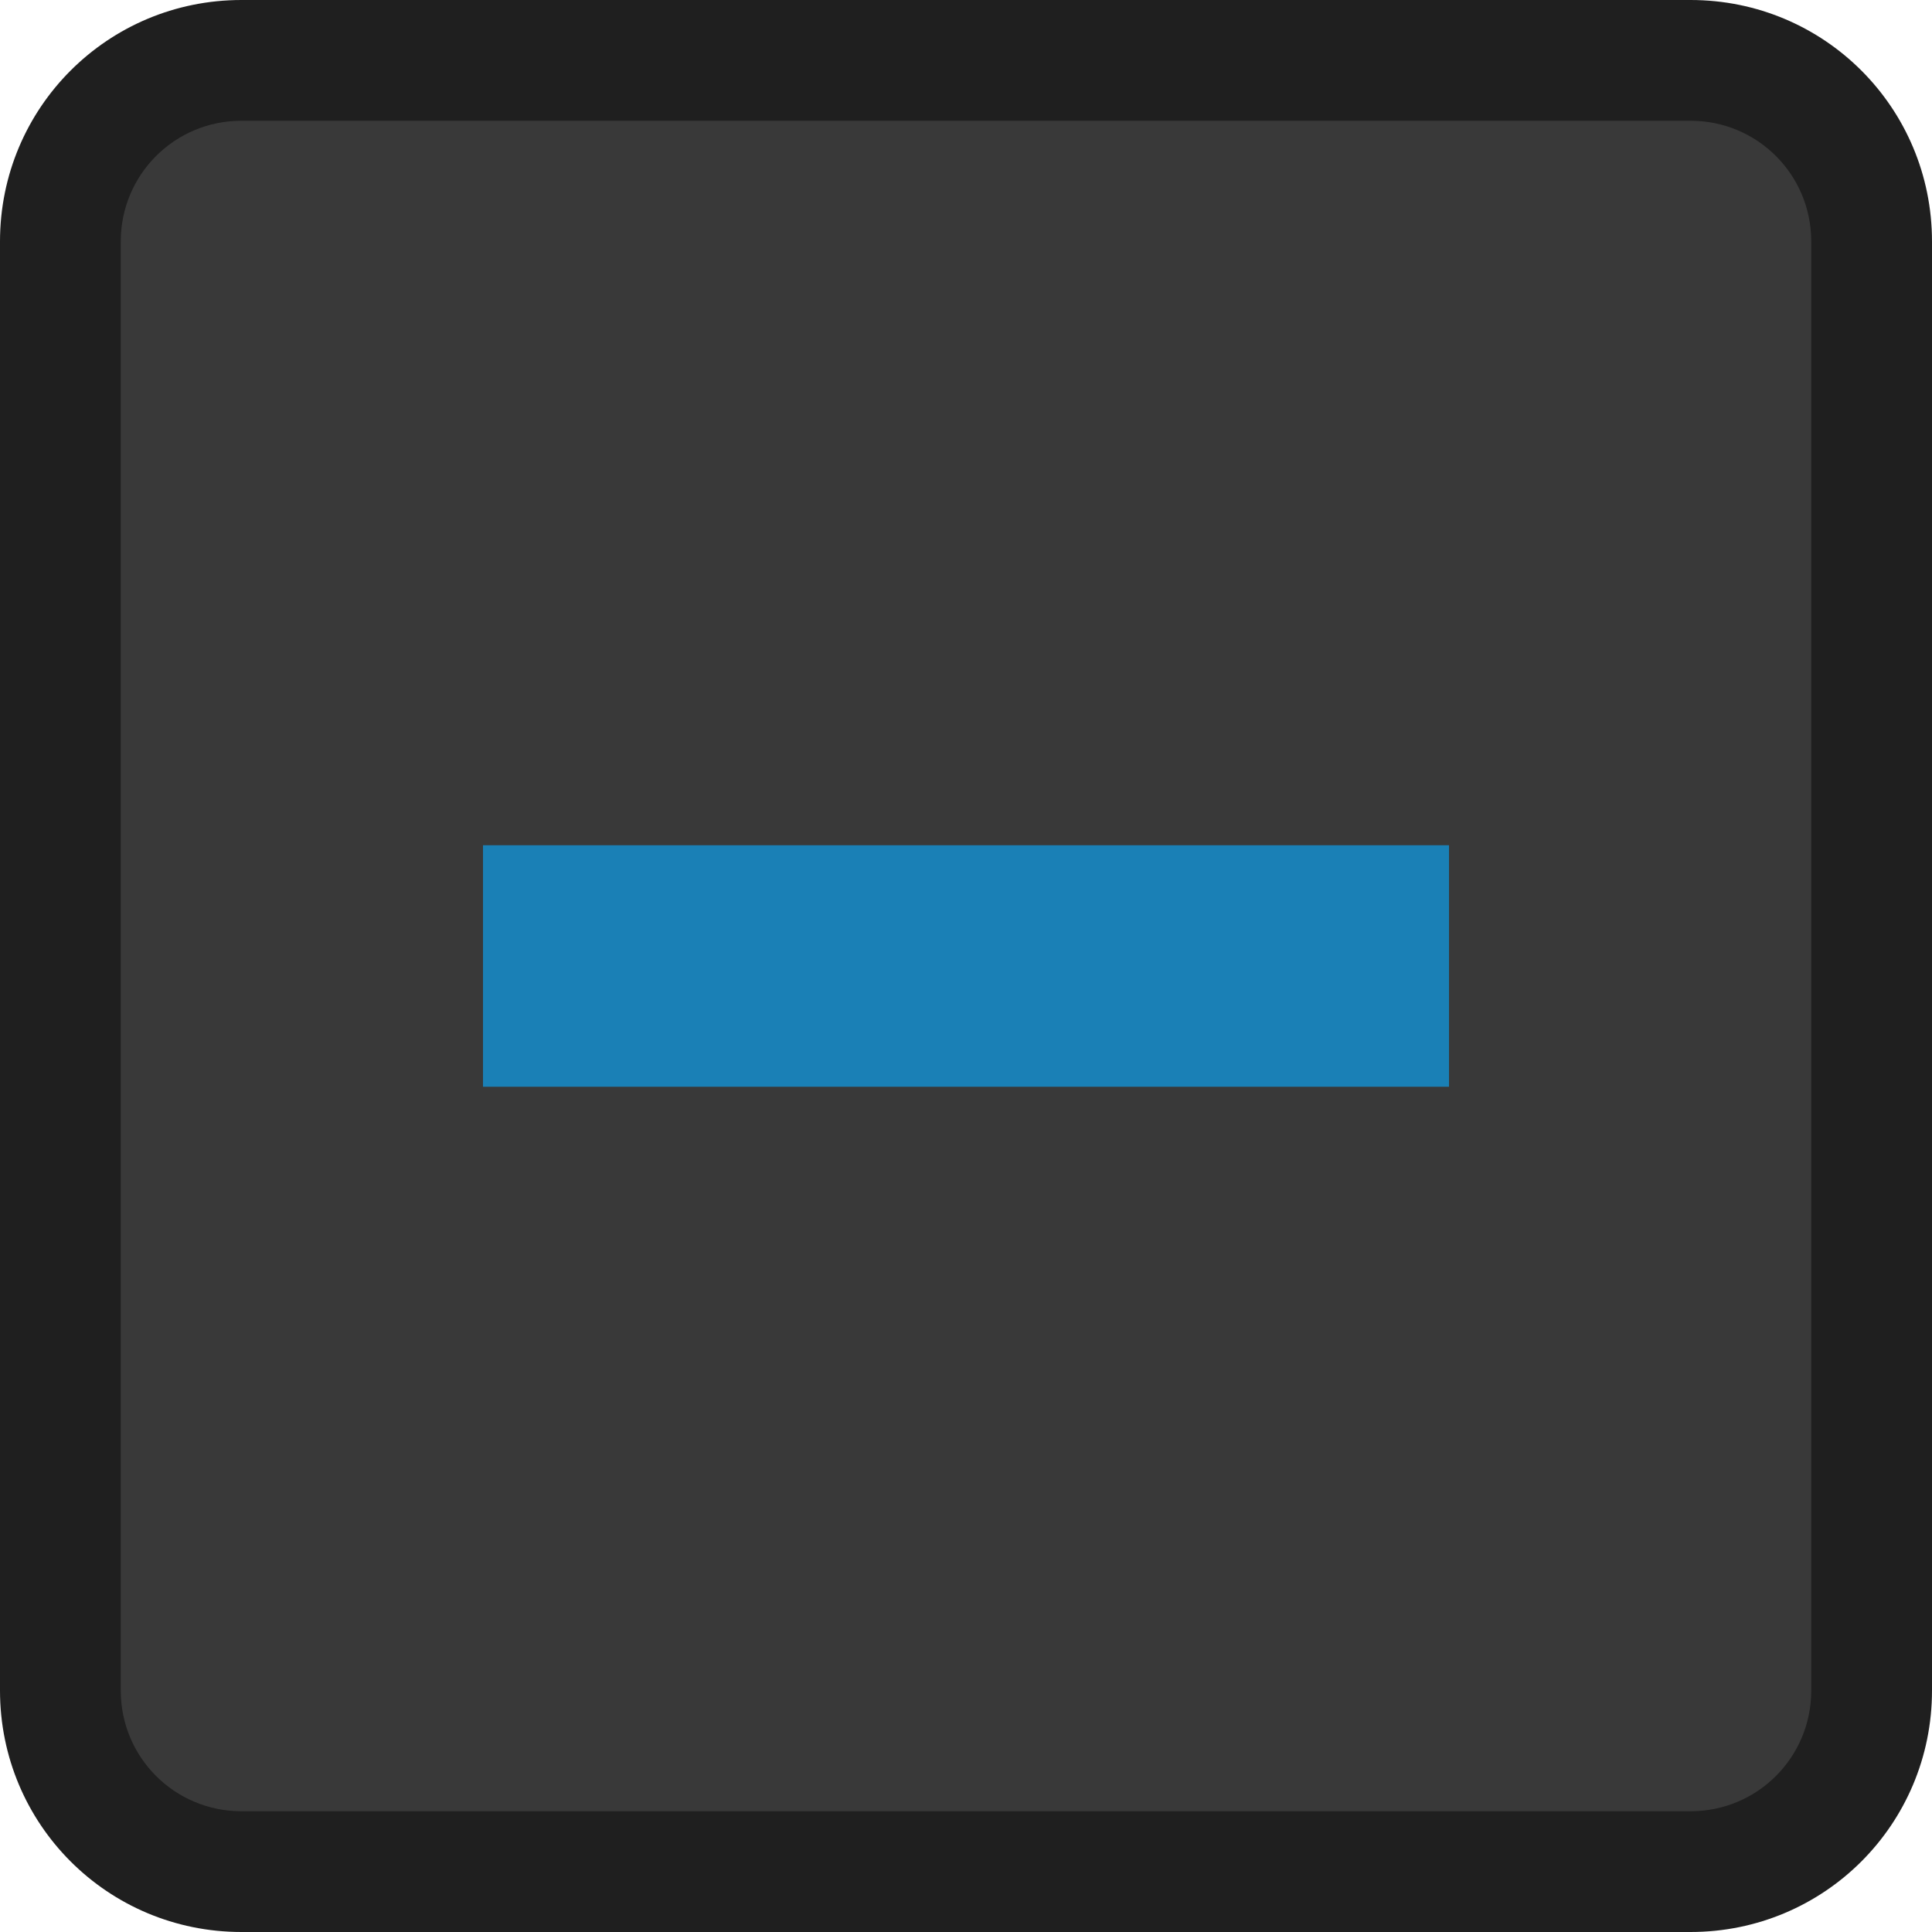
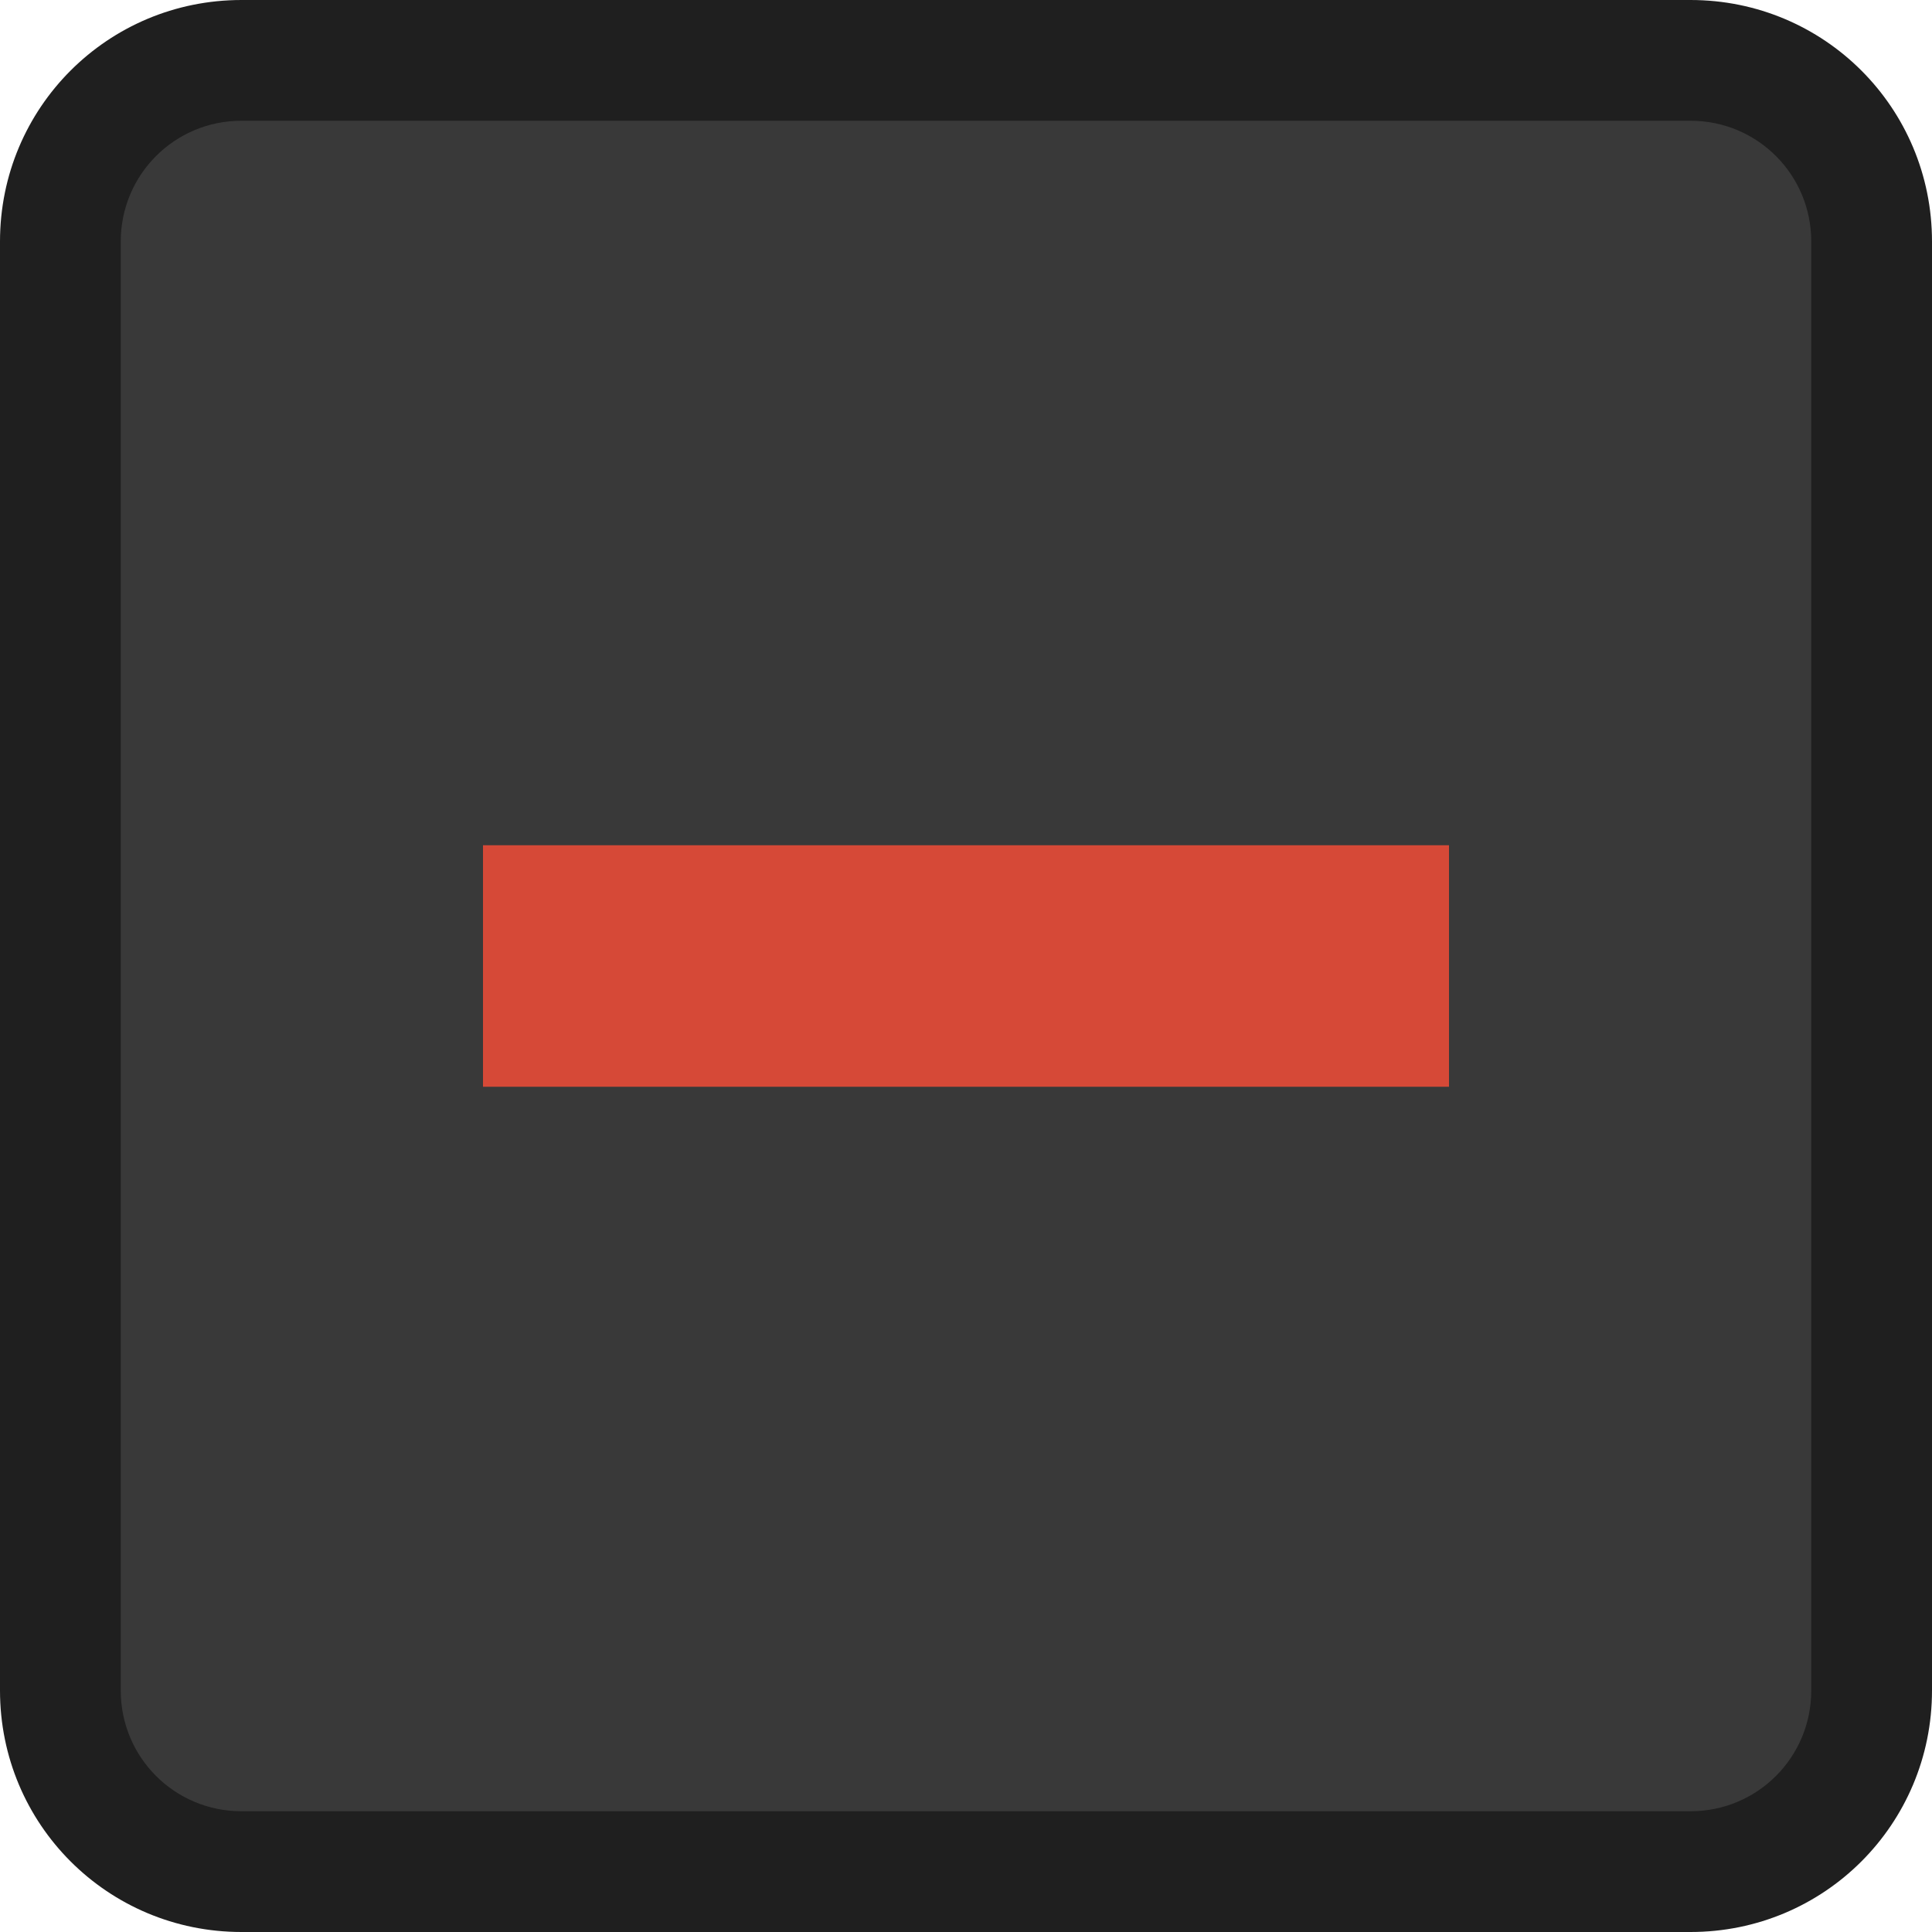
<svg xmlns="http://www.w3.org/2000/svg" viewBox="0 0 16 16">
  <g transform="translate(0 -1036.362)">
    <rect width="14.821" x=".621" y="1037.046" rx="1" height="14.758" style="fill:#393939" />
    <path style="fill:#1f1f1f" d="M 2 0 C 0.892 0 3.2526065e-18 0.892 0 2 L 0 14 C 0 15.108 0.892 16 2 16 L 14 16 C 15.108 16 16 15.108 16 14 L 16 2 C 16 0.892 15.108 3.2526065e-18 14 0 L 2 0 z M 2 1 L 14 1 C 14.554 1 15 1.446 15 2 L 15 14 C 15 14.554 14.554 15 14 15 L 2 15 C 1.446 15 1 14.554 1 14 L 1 2 C 1 1.446 1.446 1 2 1 z " transform="translate(0 1036.362)" />
-     <rect width="8" x="4" y="1043.362" height="2" style="fill:#1a80b6" />
+     <rect width="8" x="4" y="1043.362" height="2" style="fill:#d64937" />
  </g>
</svg>
